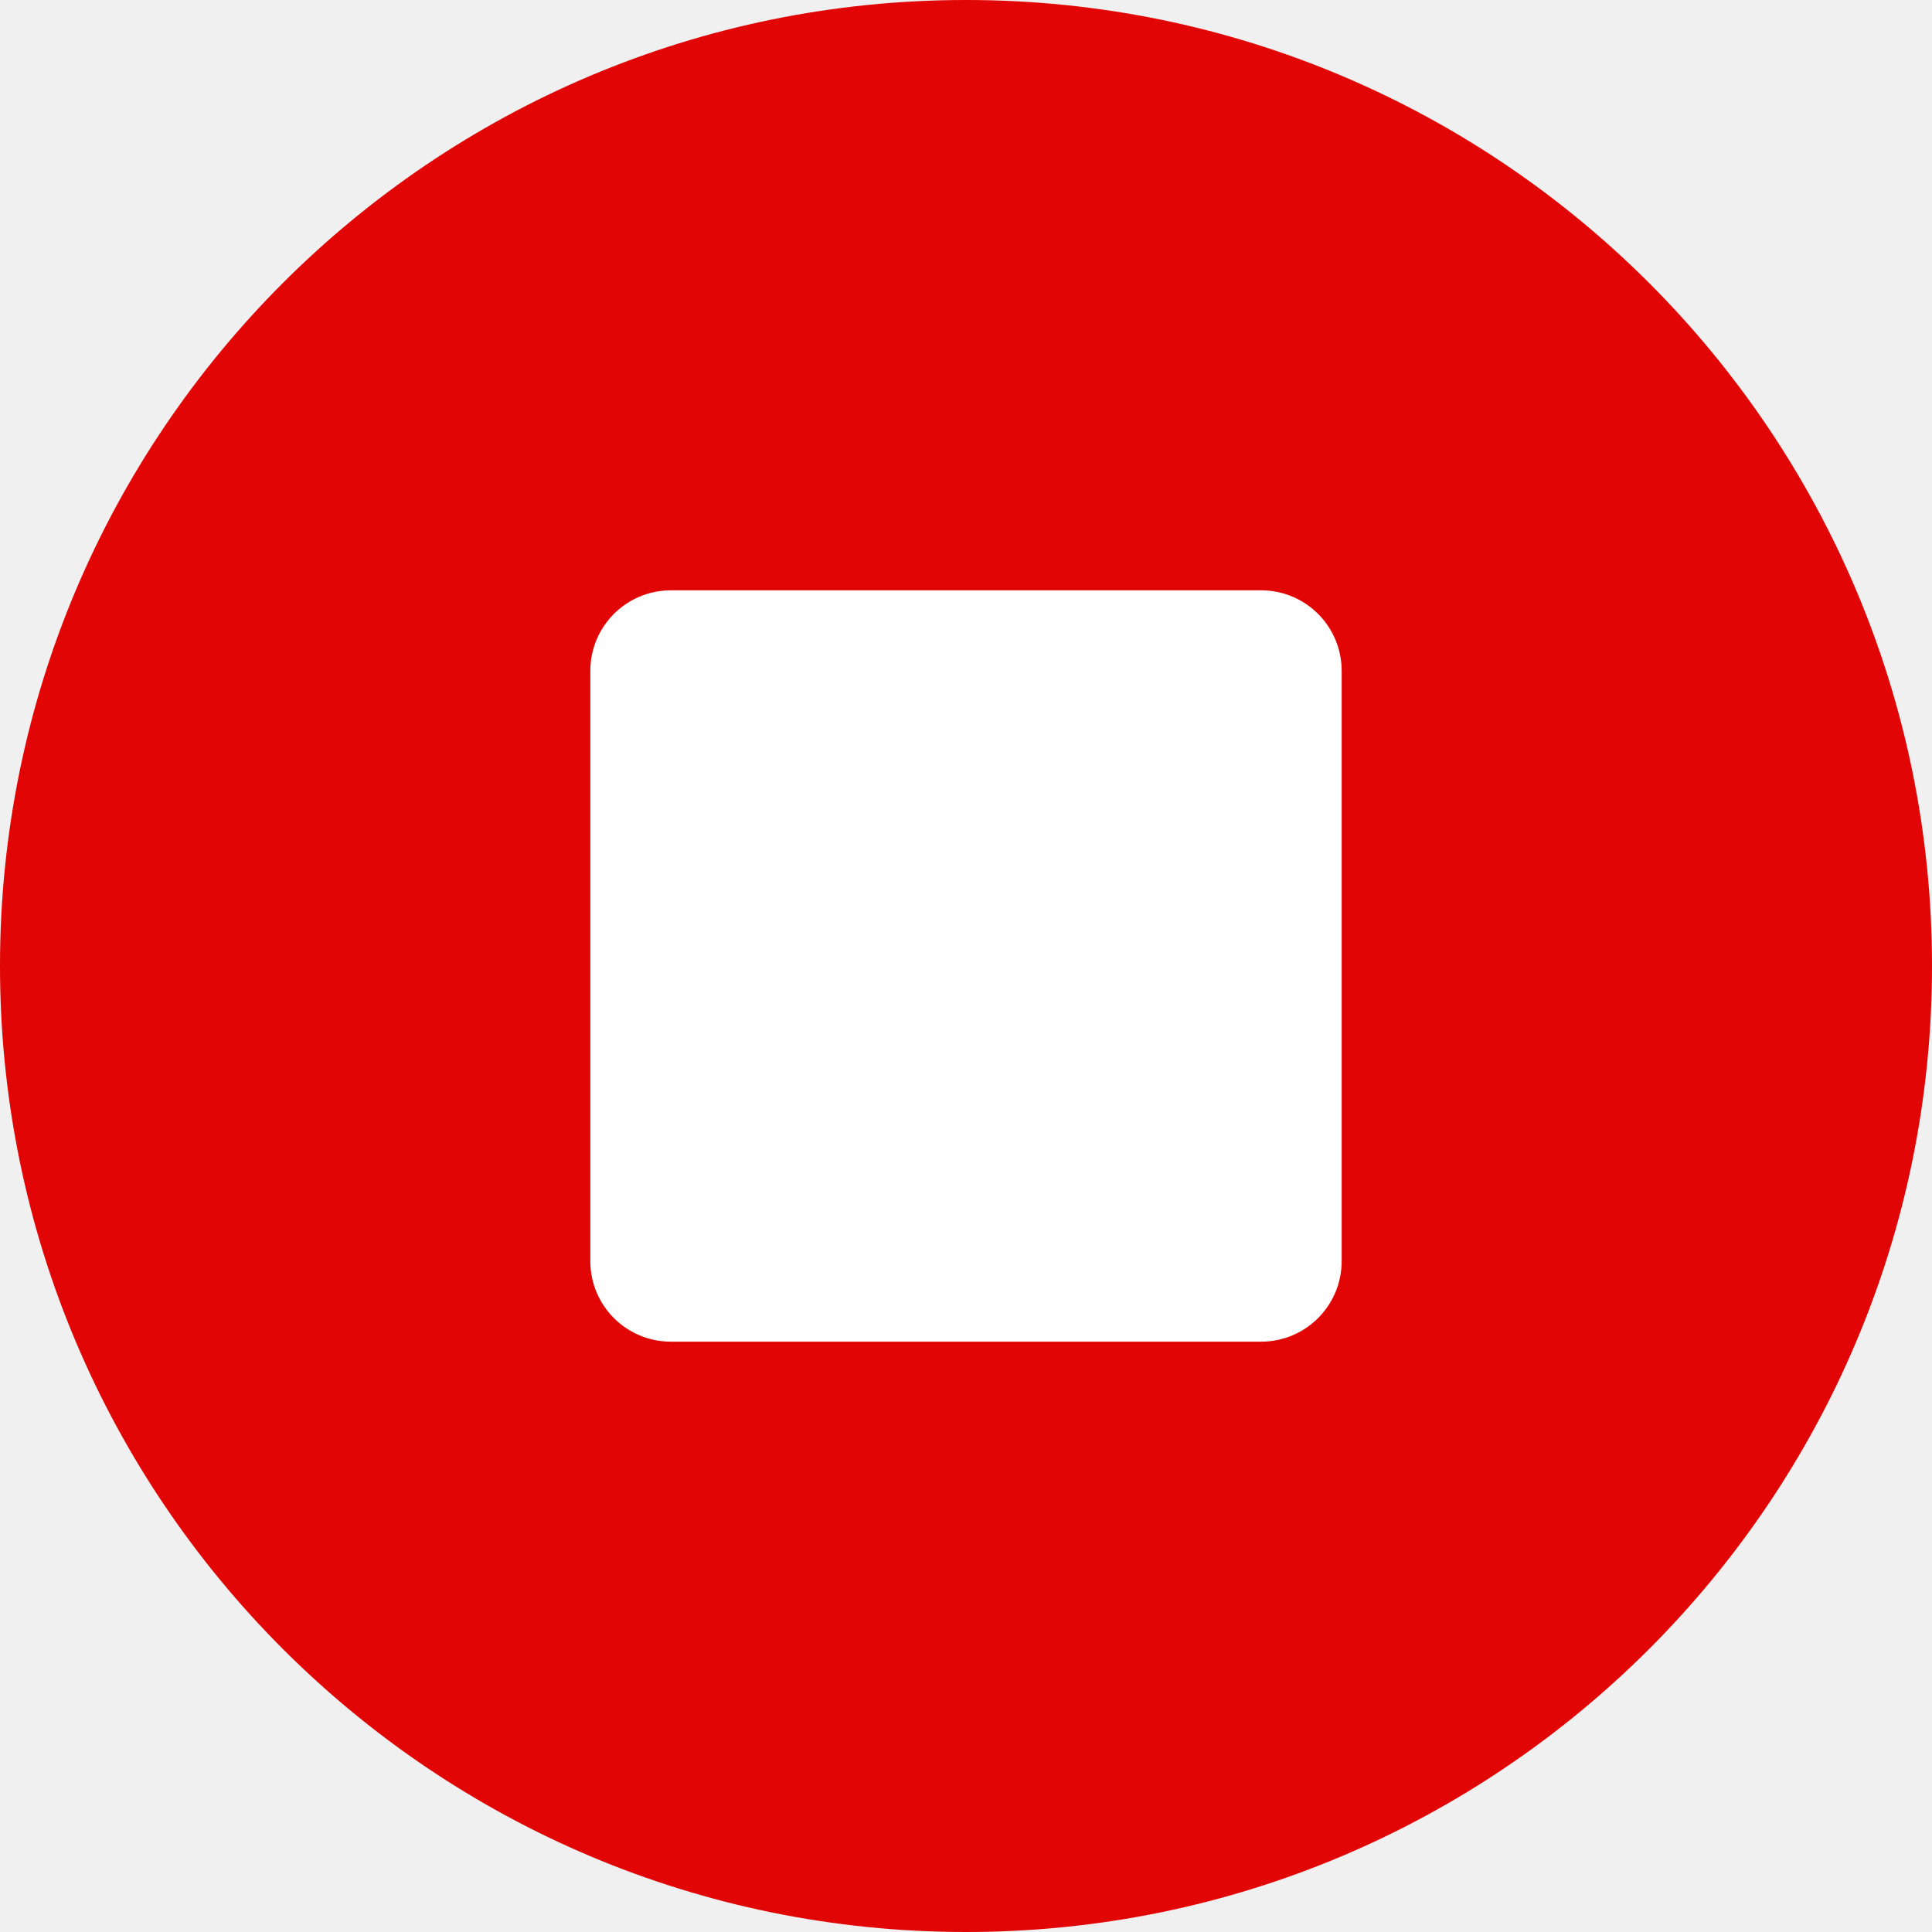
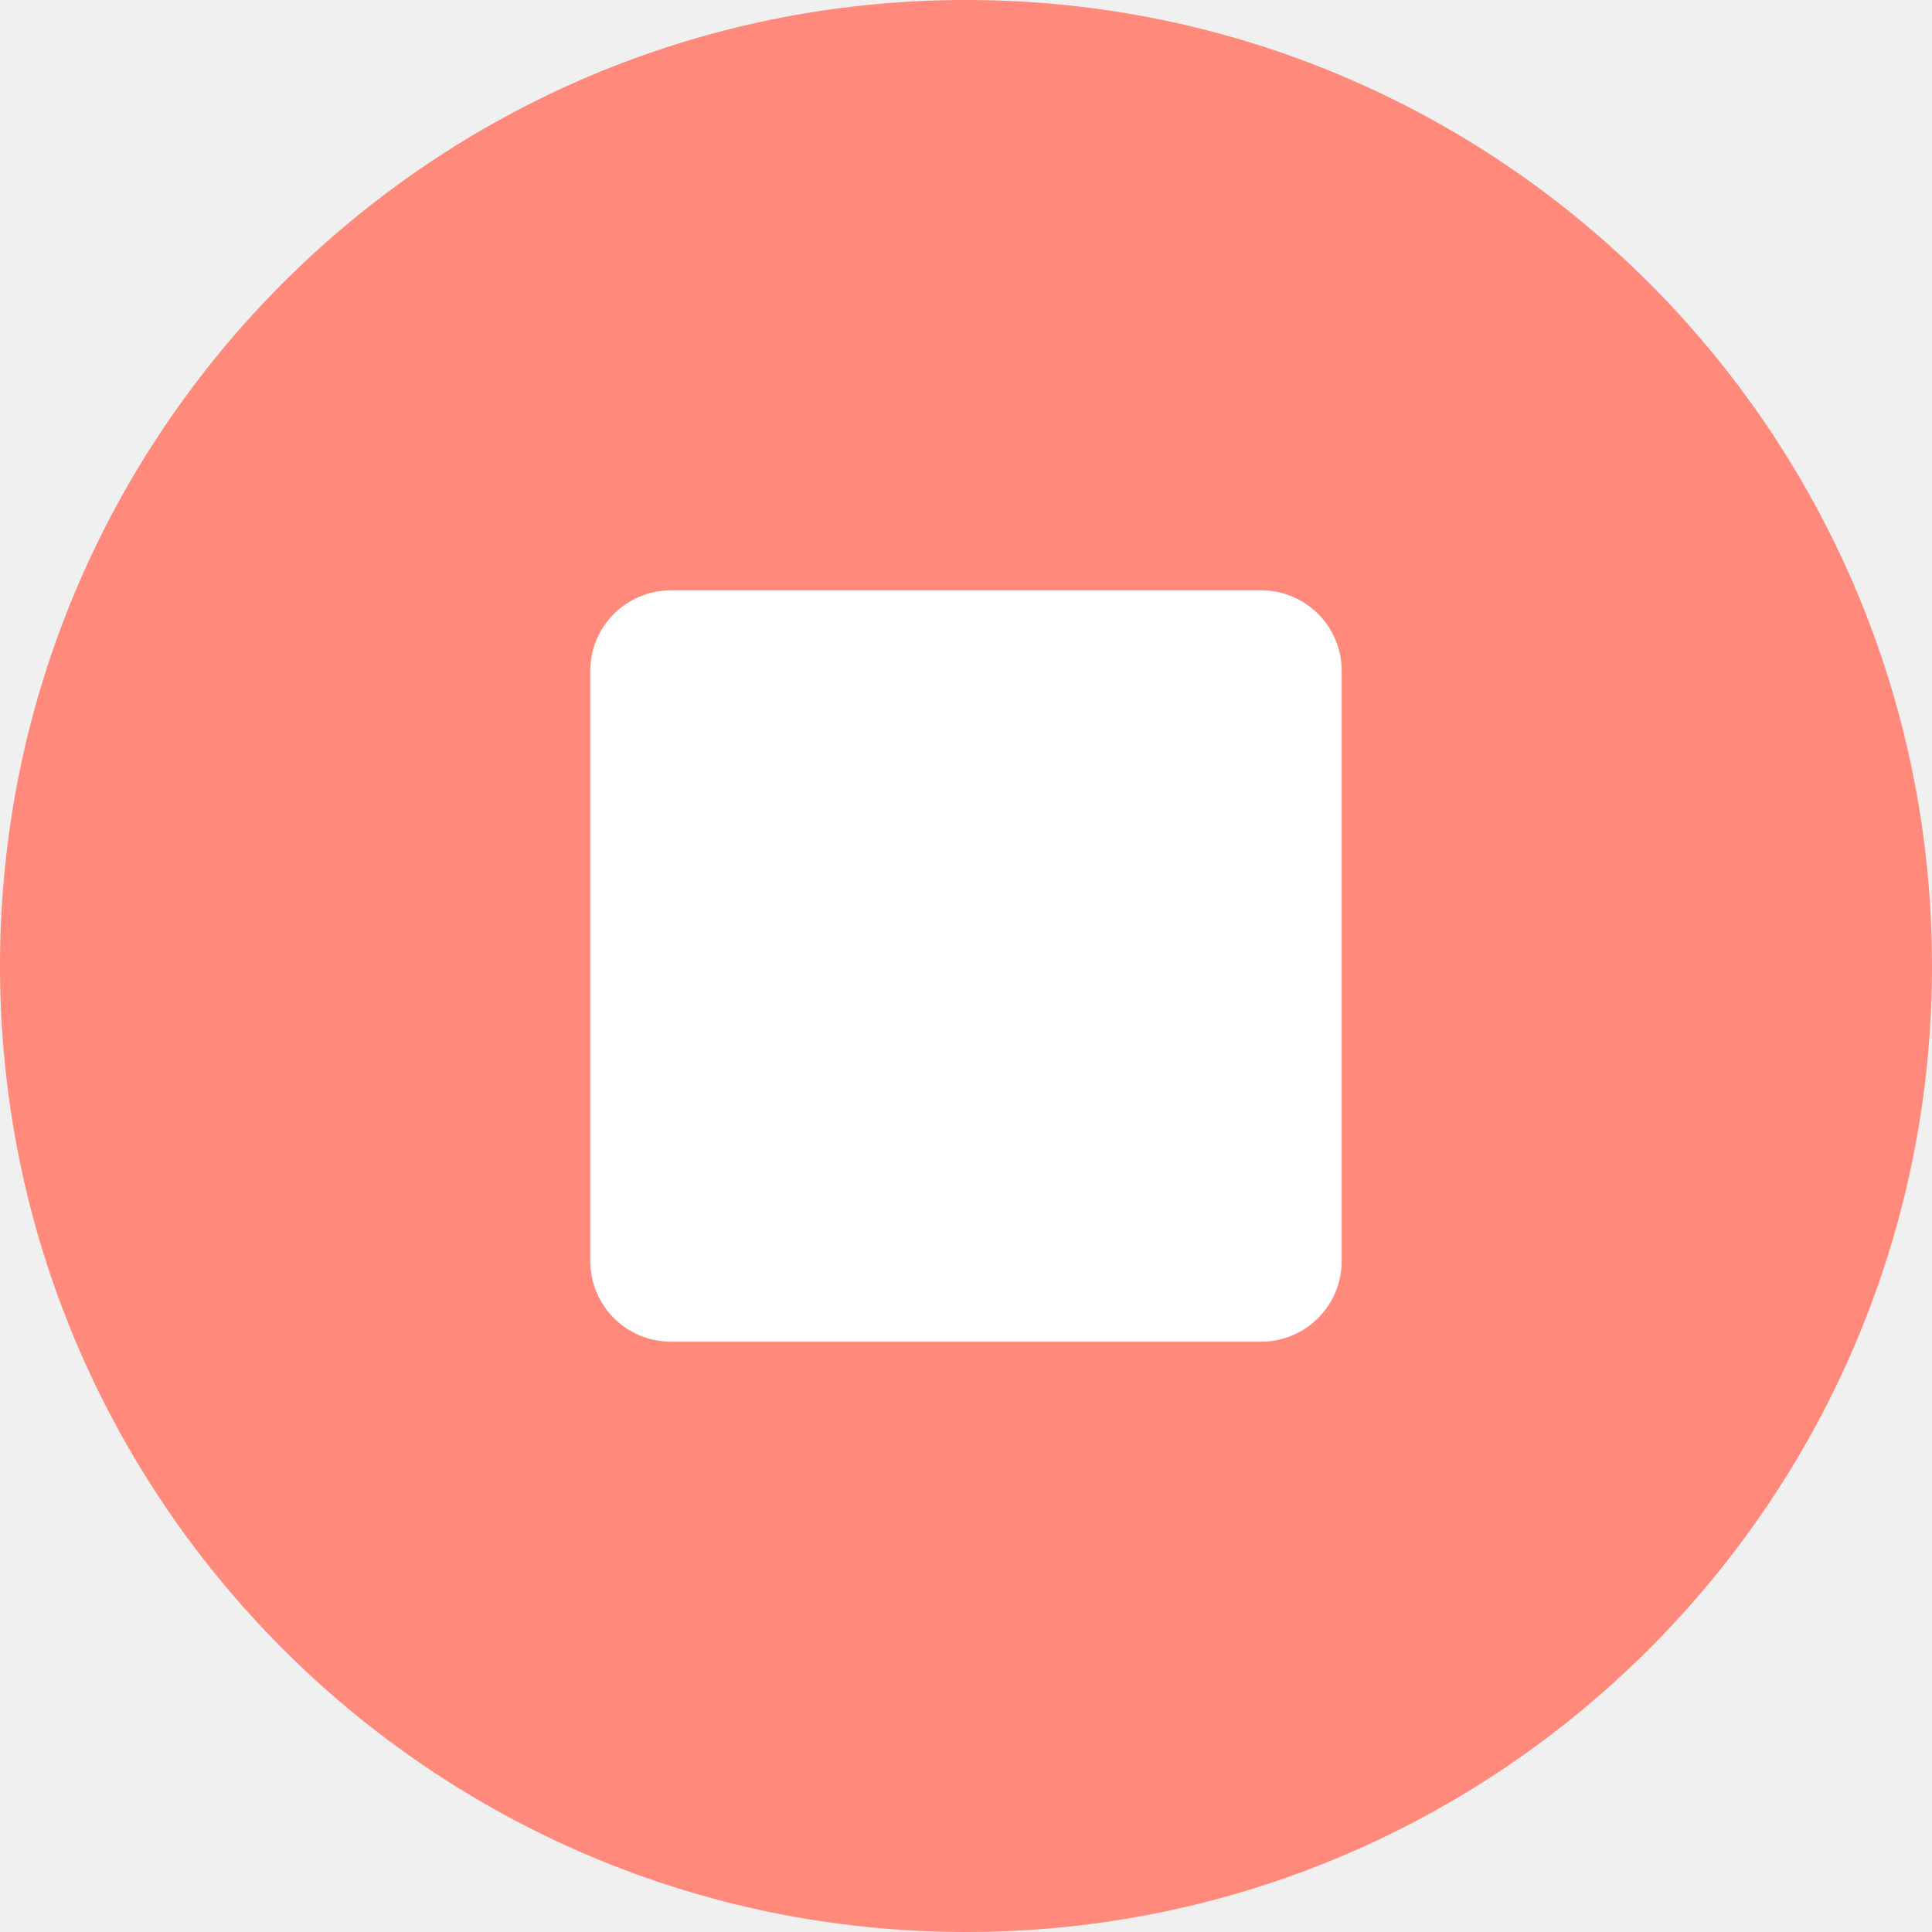
<svg xmlns="http://www.w3.org/2000/svg" width="36" height="36" viewBox="0 0 36 36">
  <g fill="none" fill-rule="evenodd">
-     <rect width="36" height="36" fill="#E20505" rx="18" />
+     <rect width="36" height="36" fill="#FF897A" rx="18" />
    <rect width="14" height="14" x="11" y="11" fill="#FFF" rx="1.5" />
  </g>
</svg>
